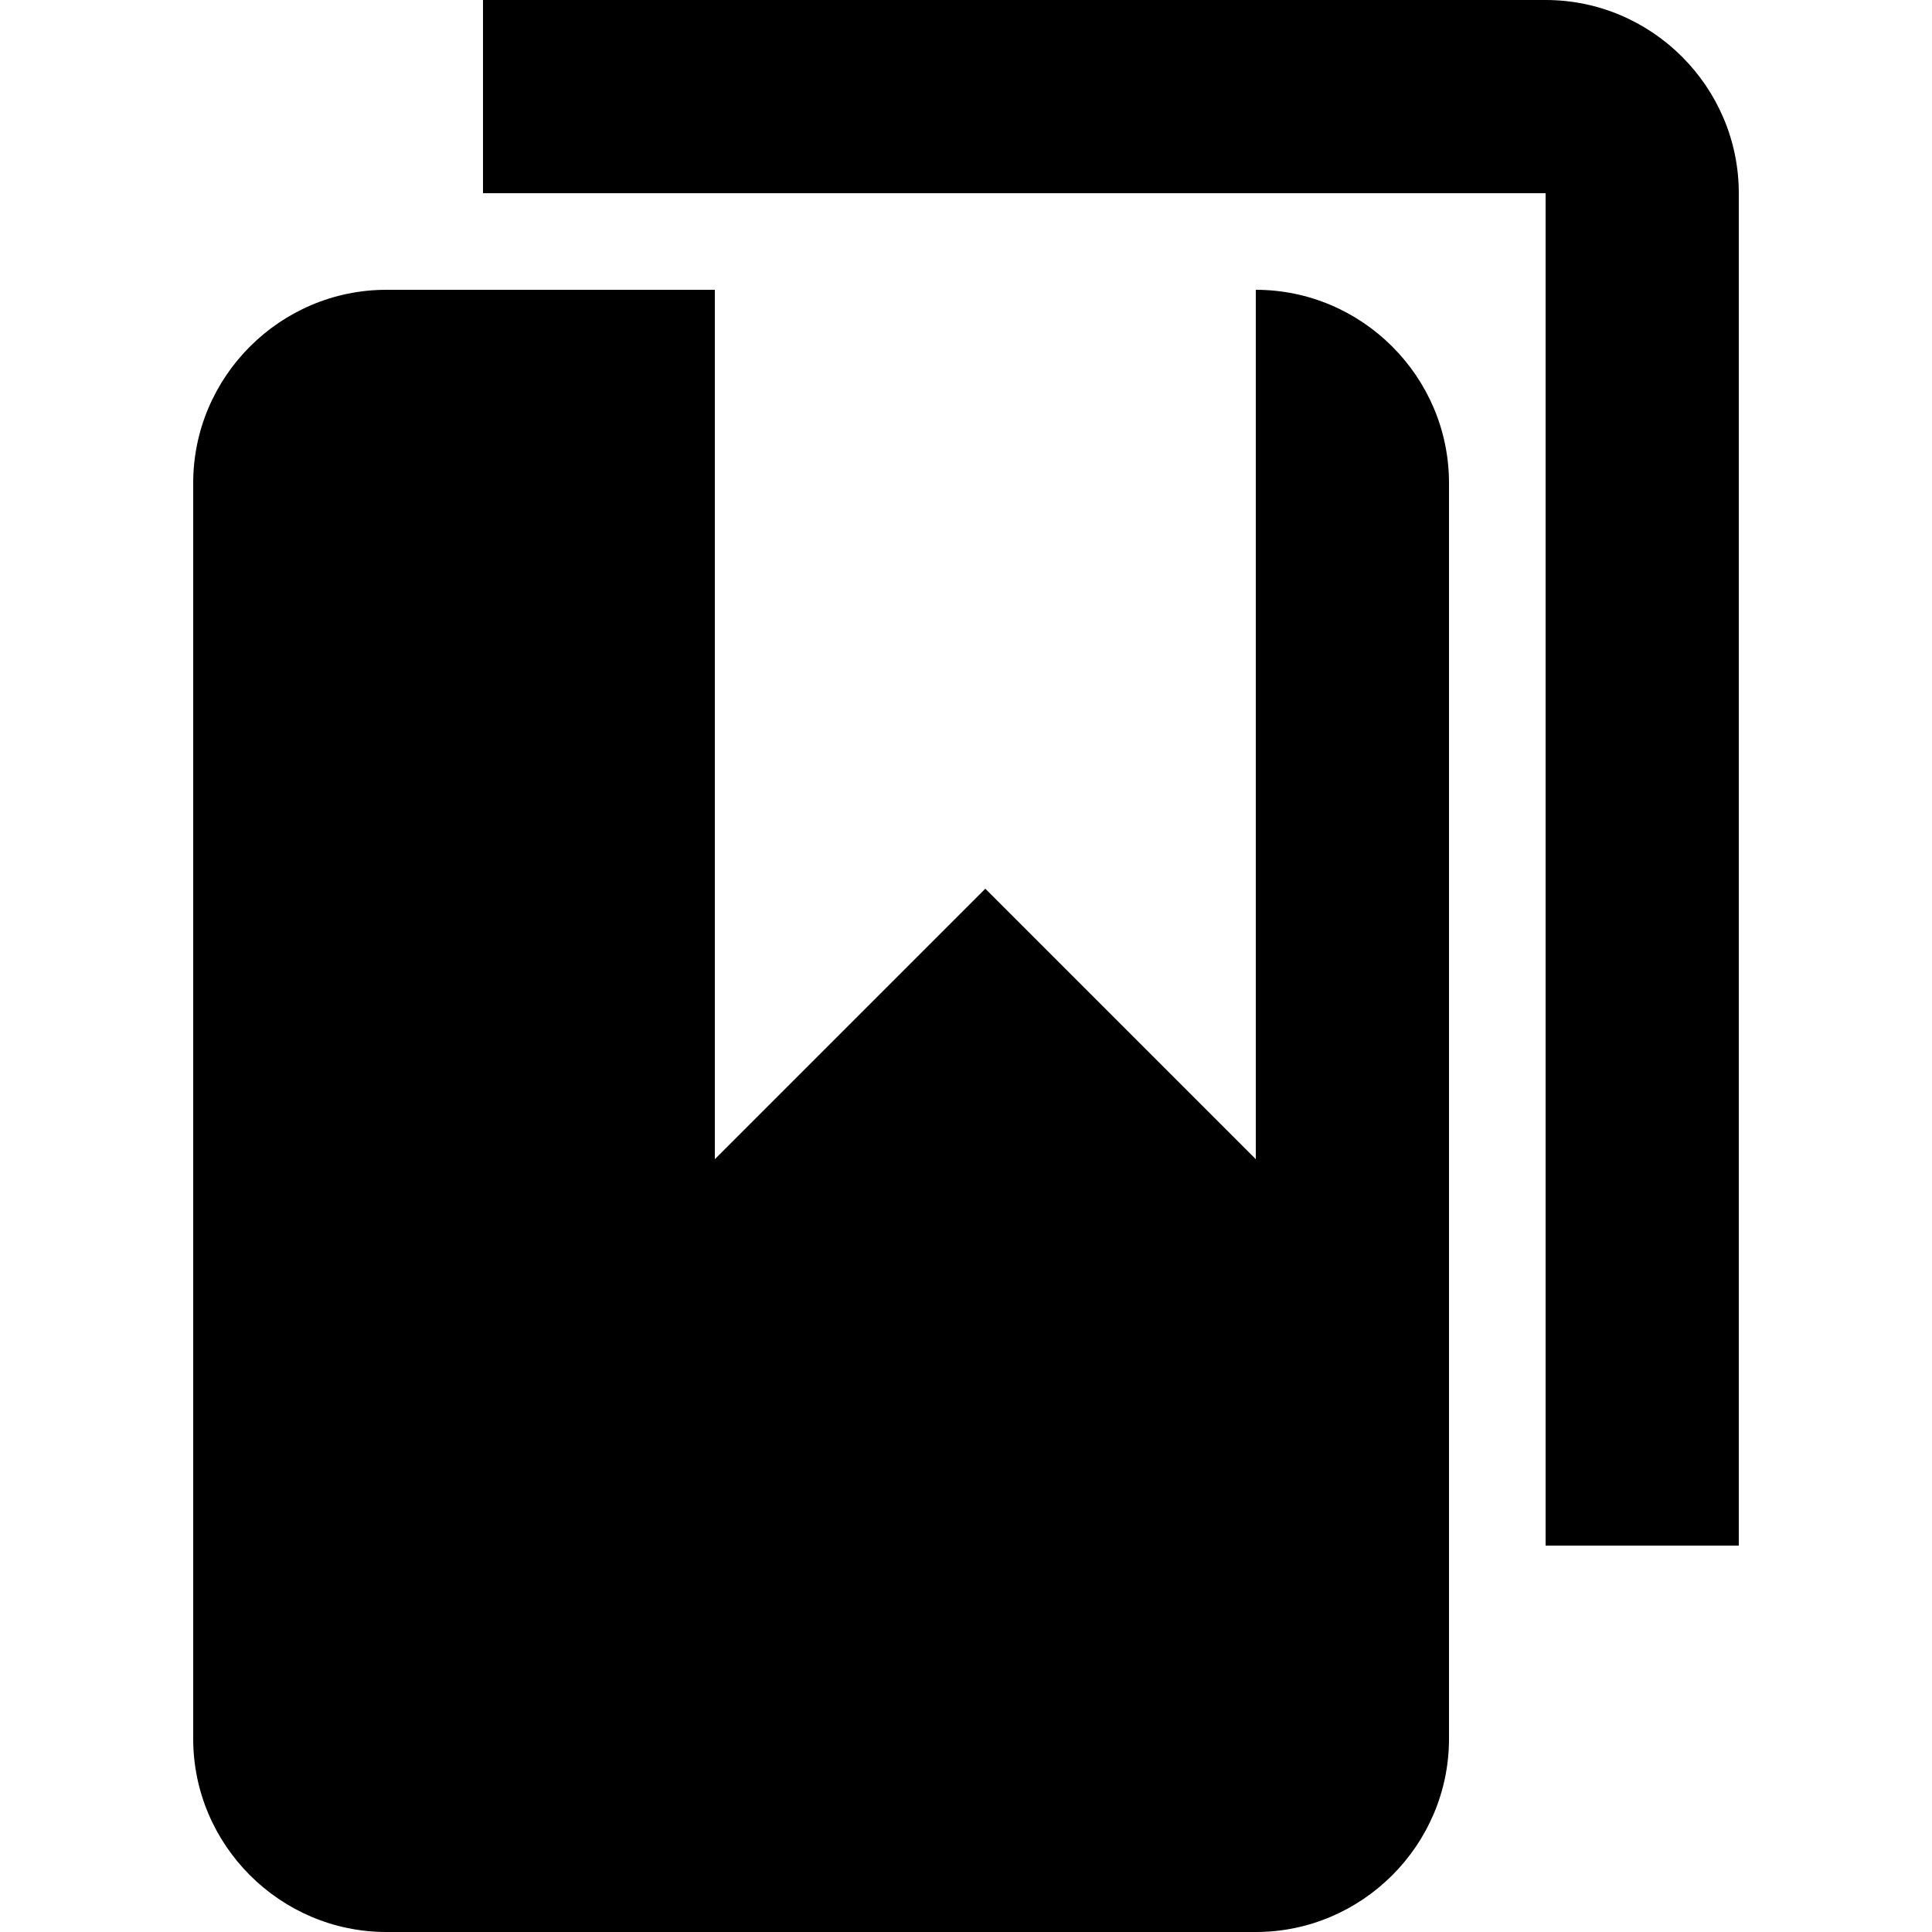
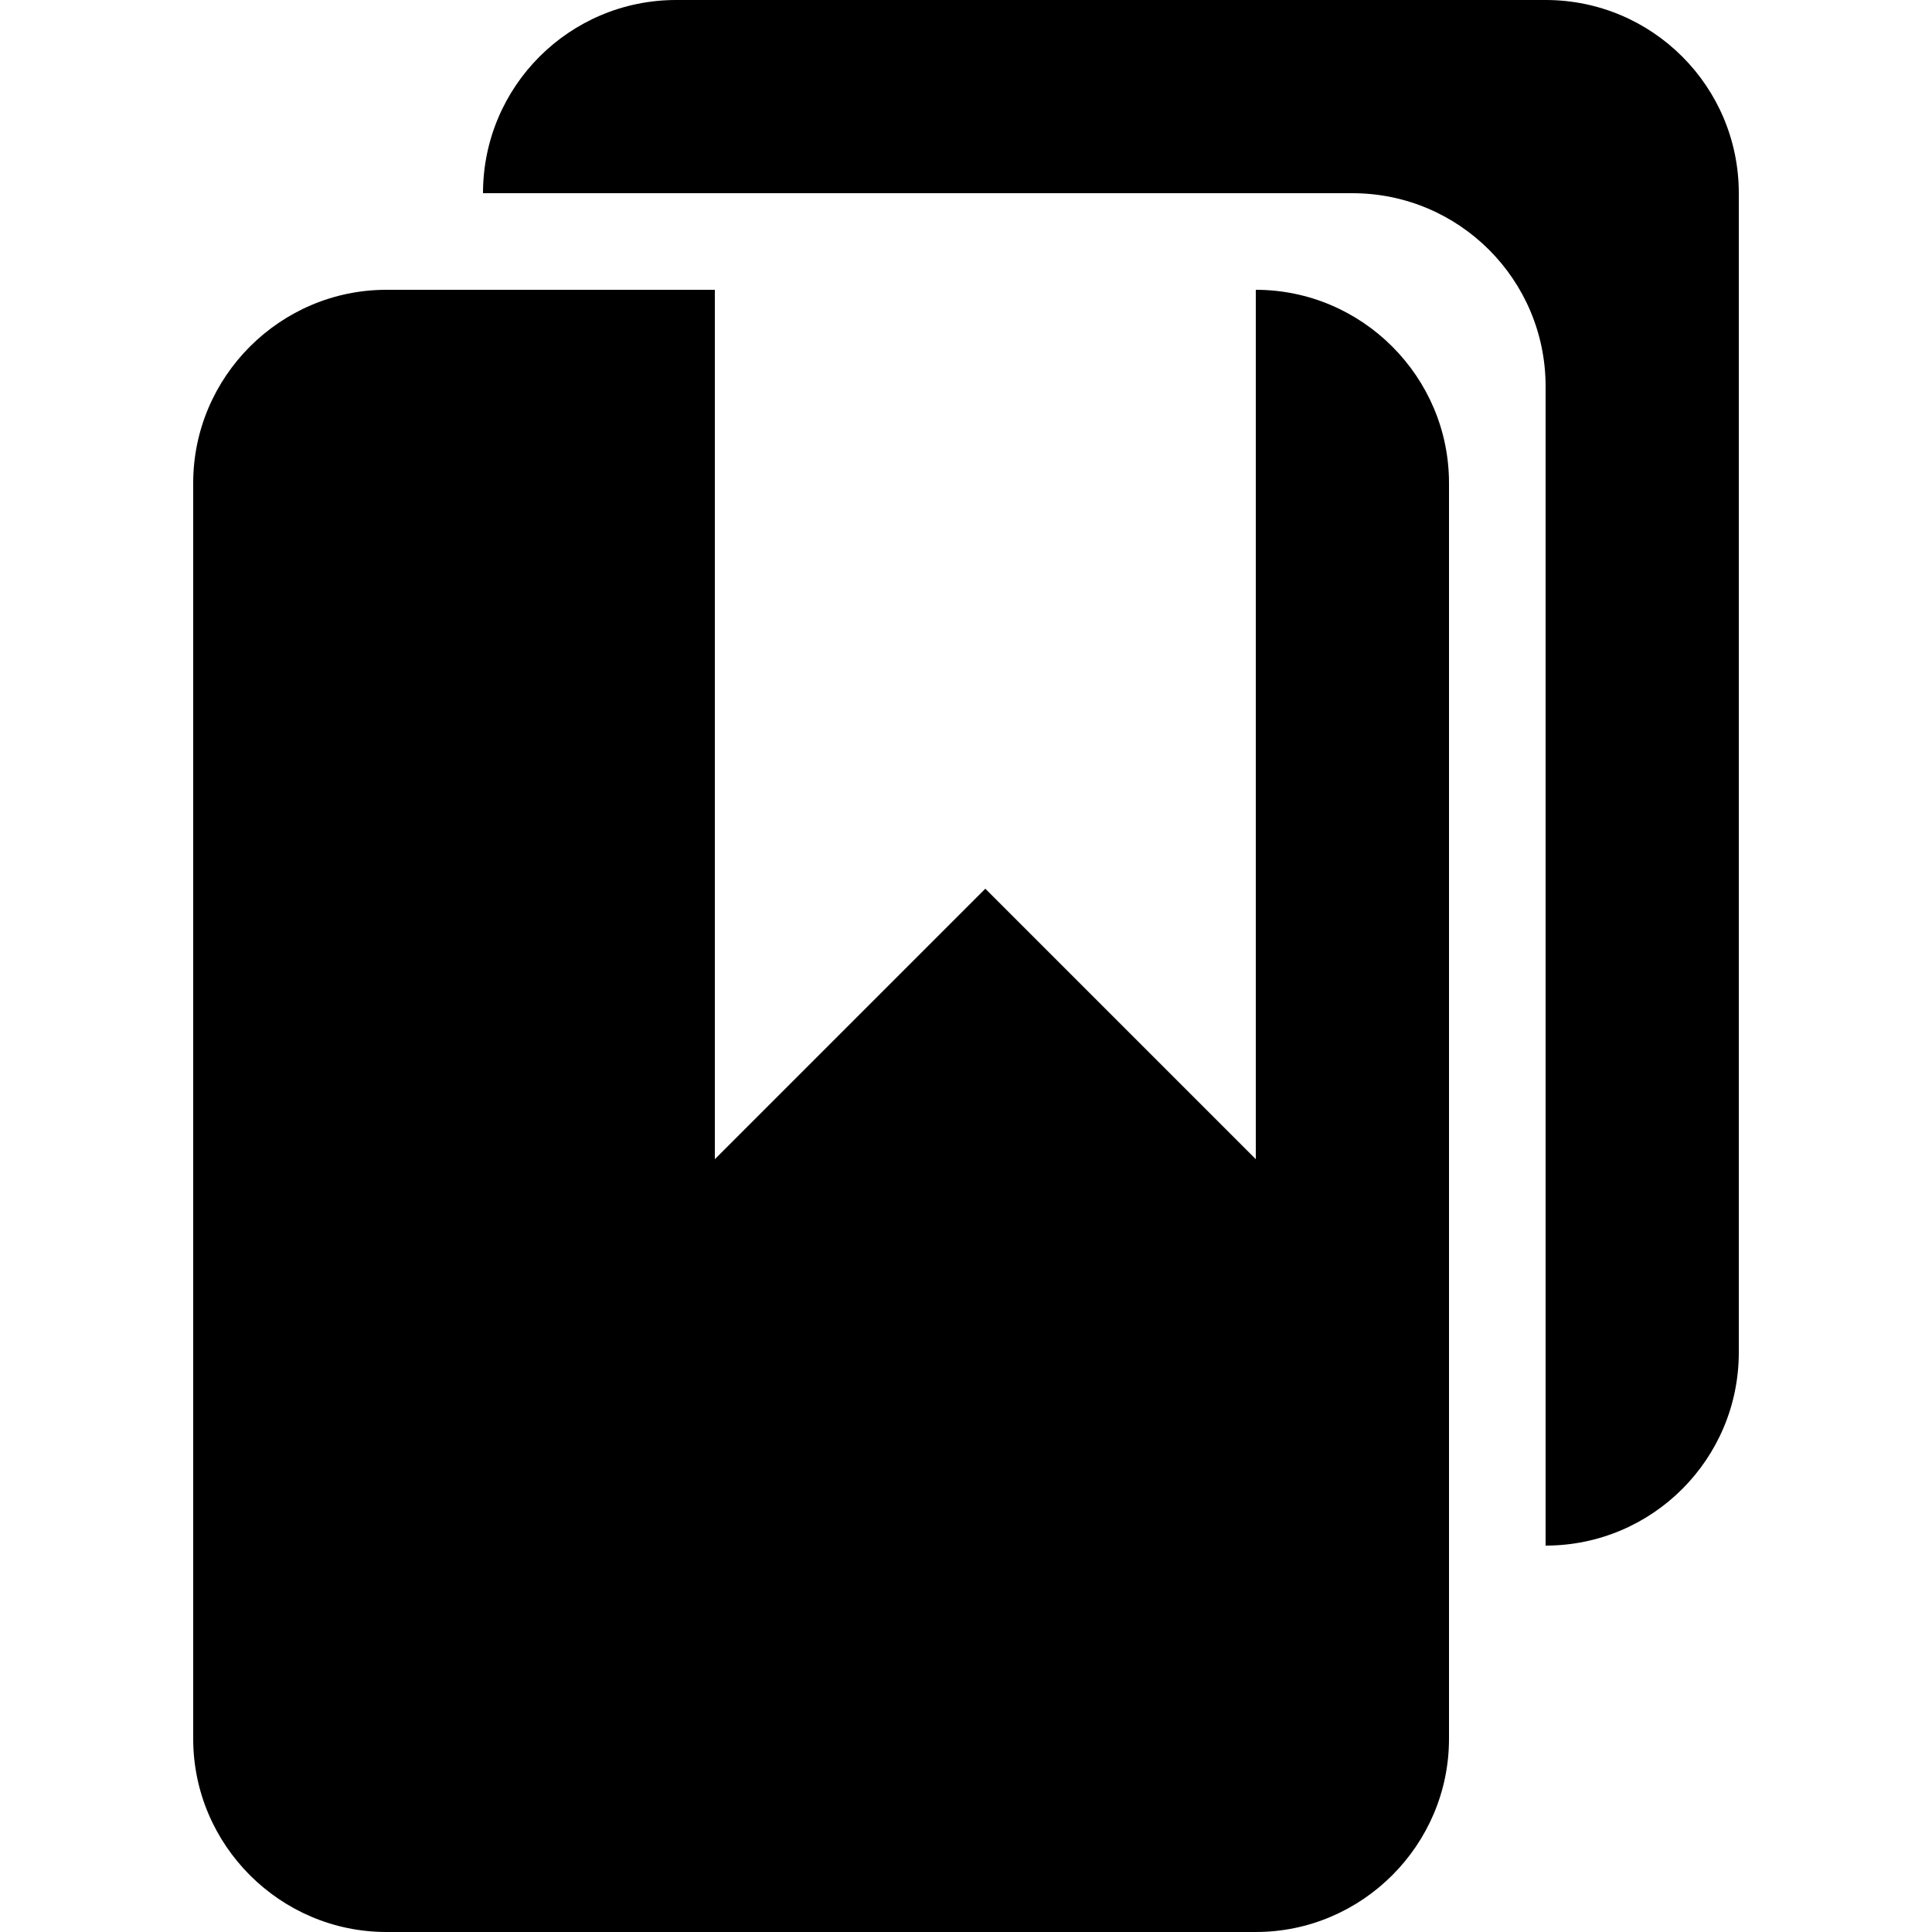
<svg xmlns="http://www.w3.org/2000/svg" width="20" height="20" viewBox="0 0 20 20">
+   <path d="m7 0c-1.105 0-2 0.895-2 2h9c1.105 0 2 0.895 2 2v12c1.105 0 2-0.895 2-2v-12c0-1.105-0.895-2-2-2z" />
  <path d="M13 12l-2.8-2.8L7.4 12V3H4c-1.1 0-2 .9-2 2v13c0 1.1.9 2 2 2h9c1.1 0 2-.9 2-2V5c0-1.1-.9-2-2-2v9z" />
-   <path d="M16 16h2V2c0-1.1-.9-2-2-2H5v2h11v14z" />
</svg>
